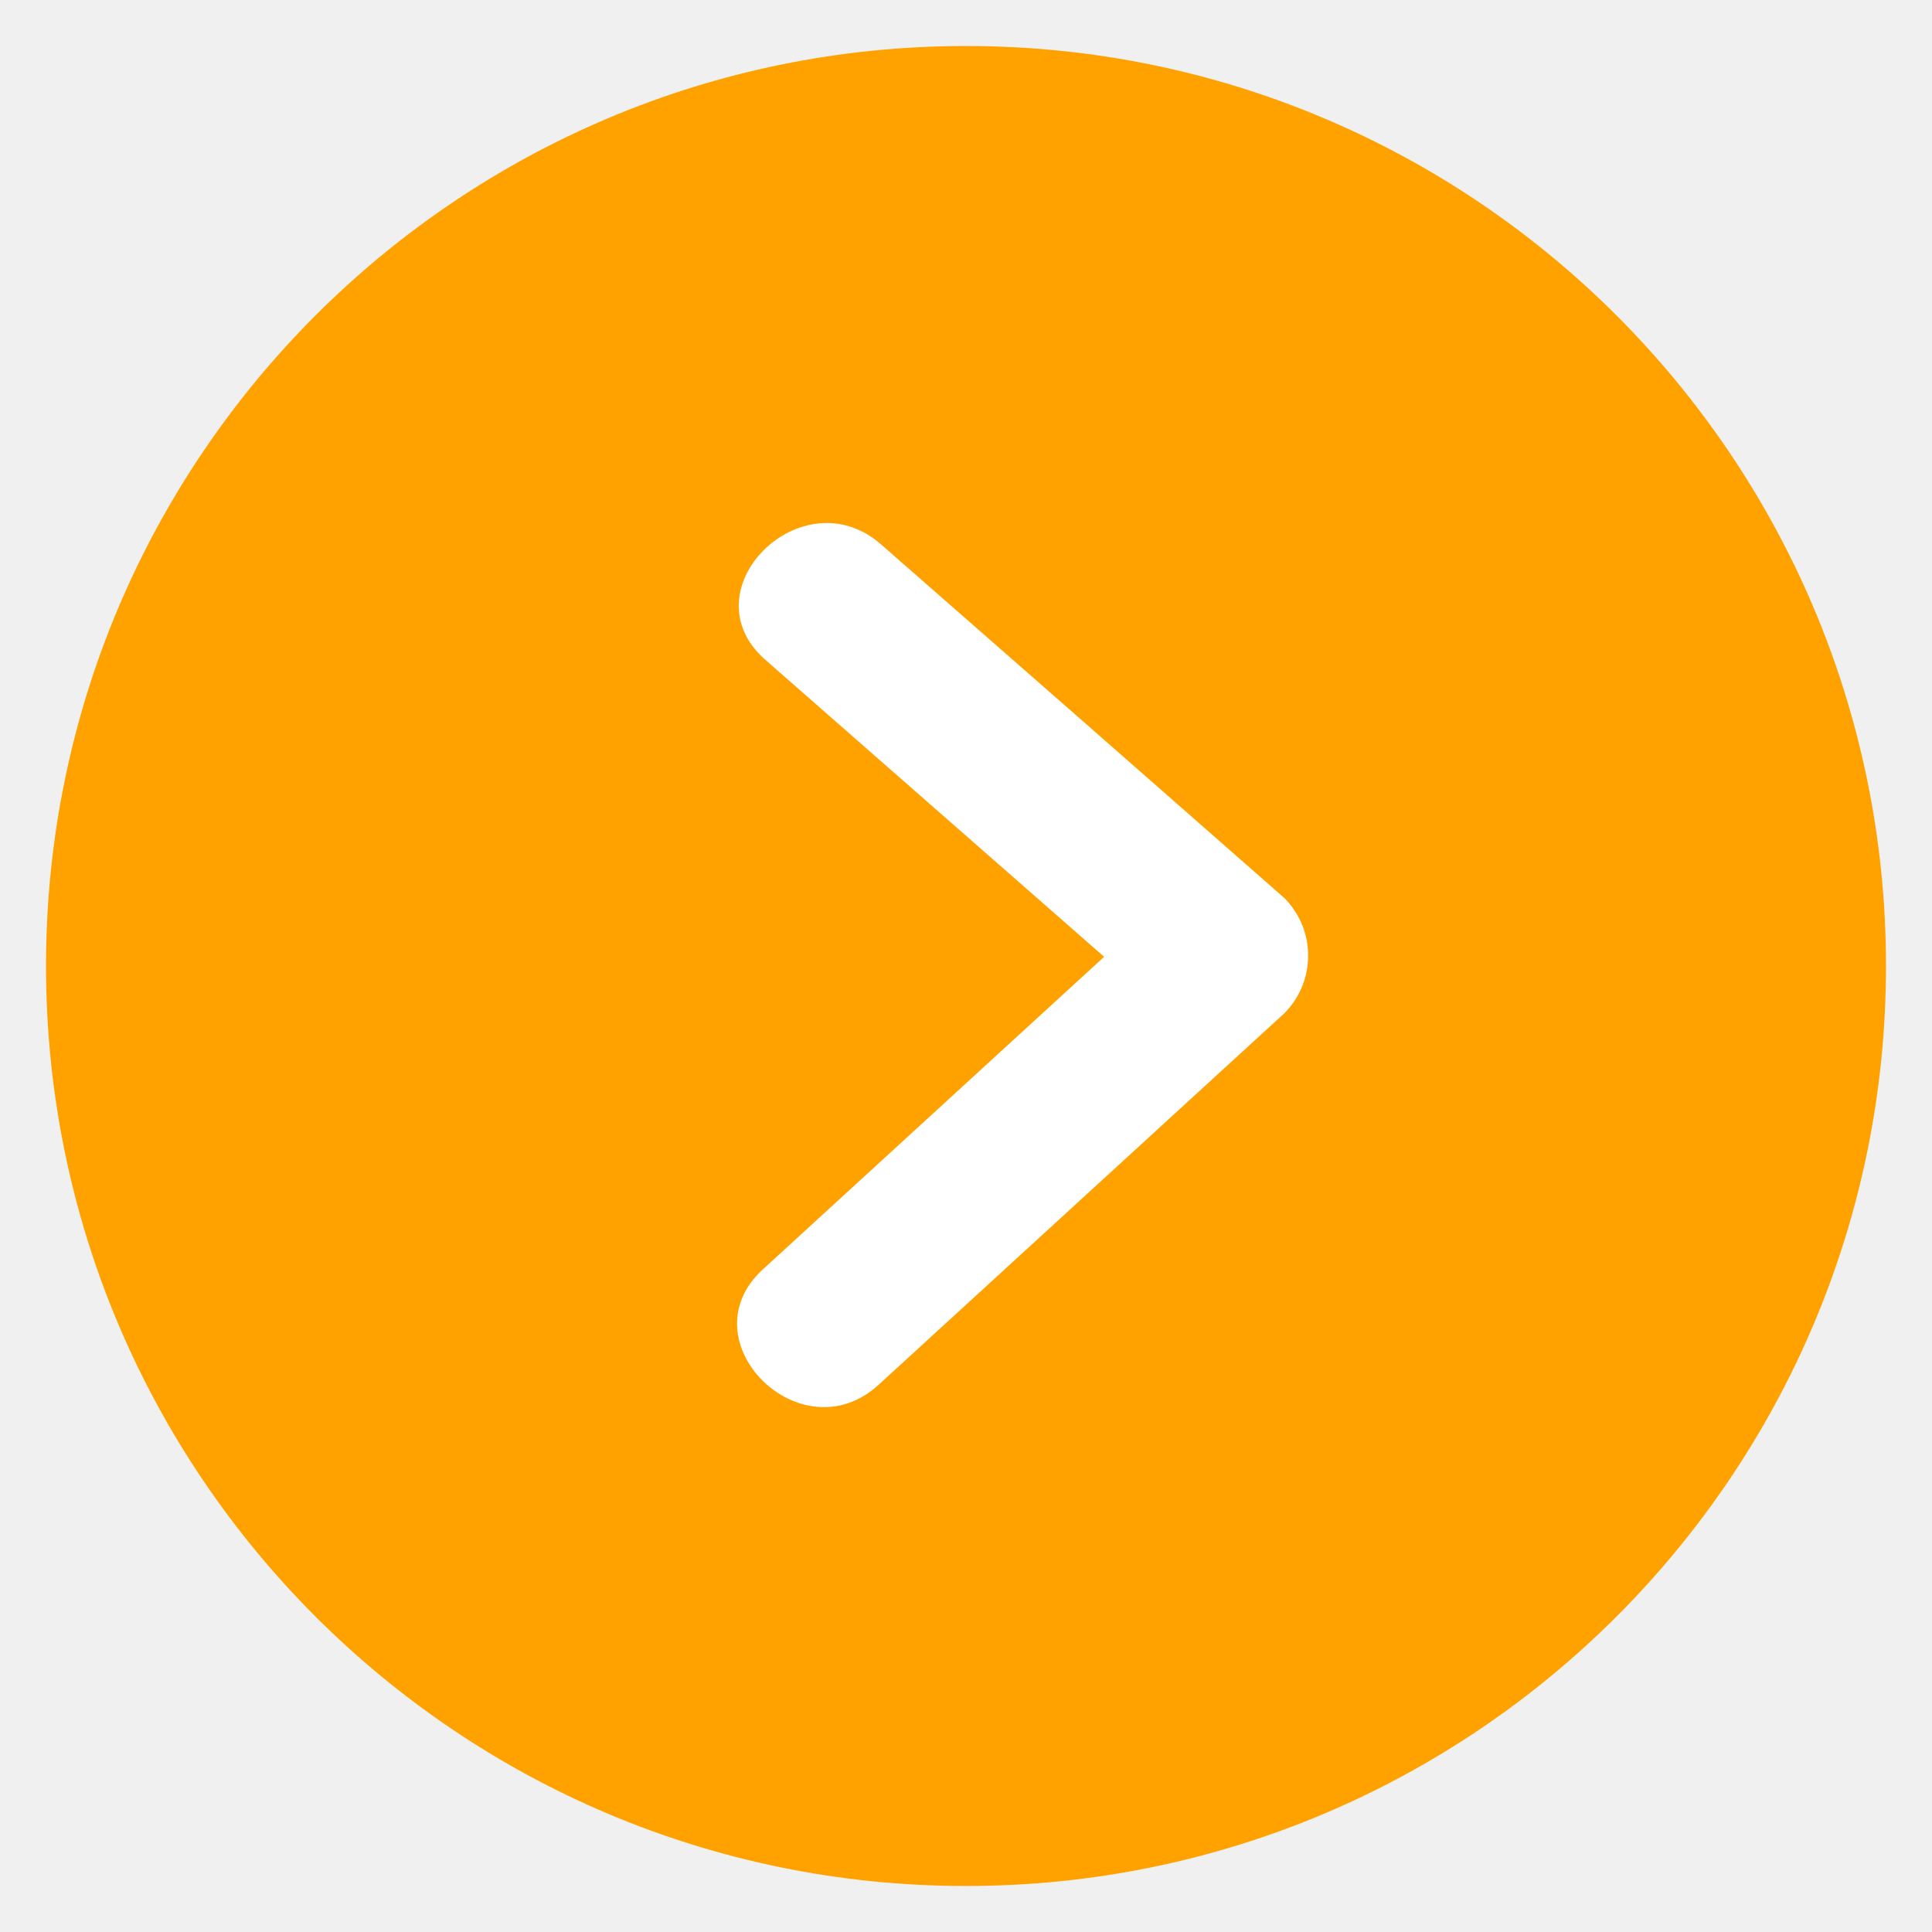
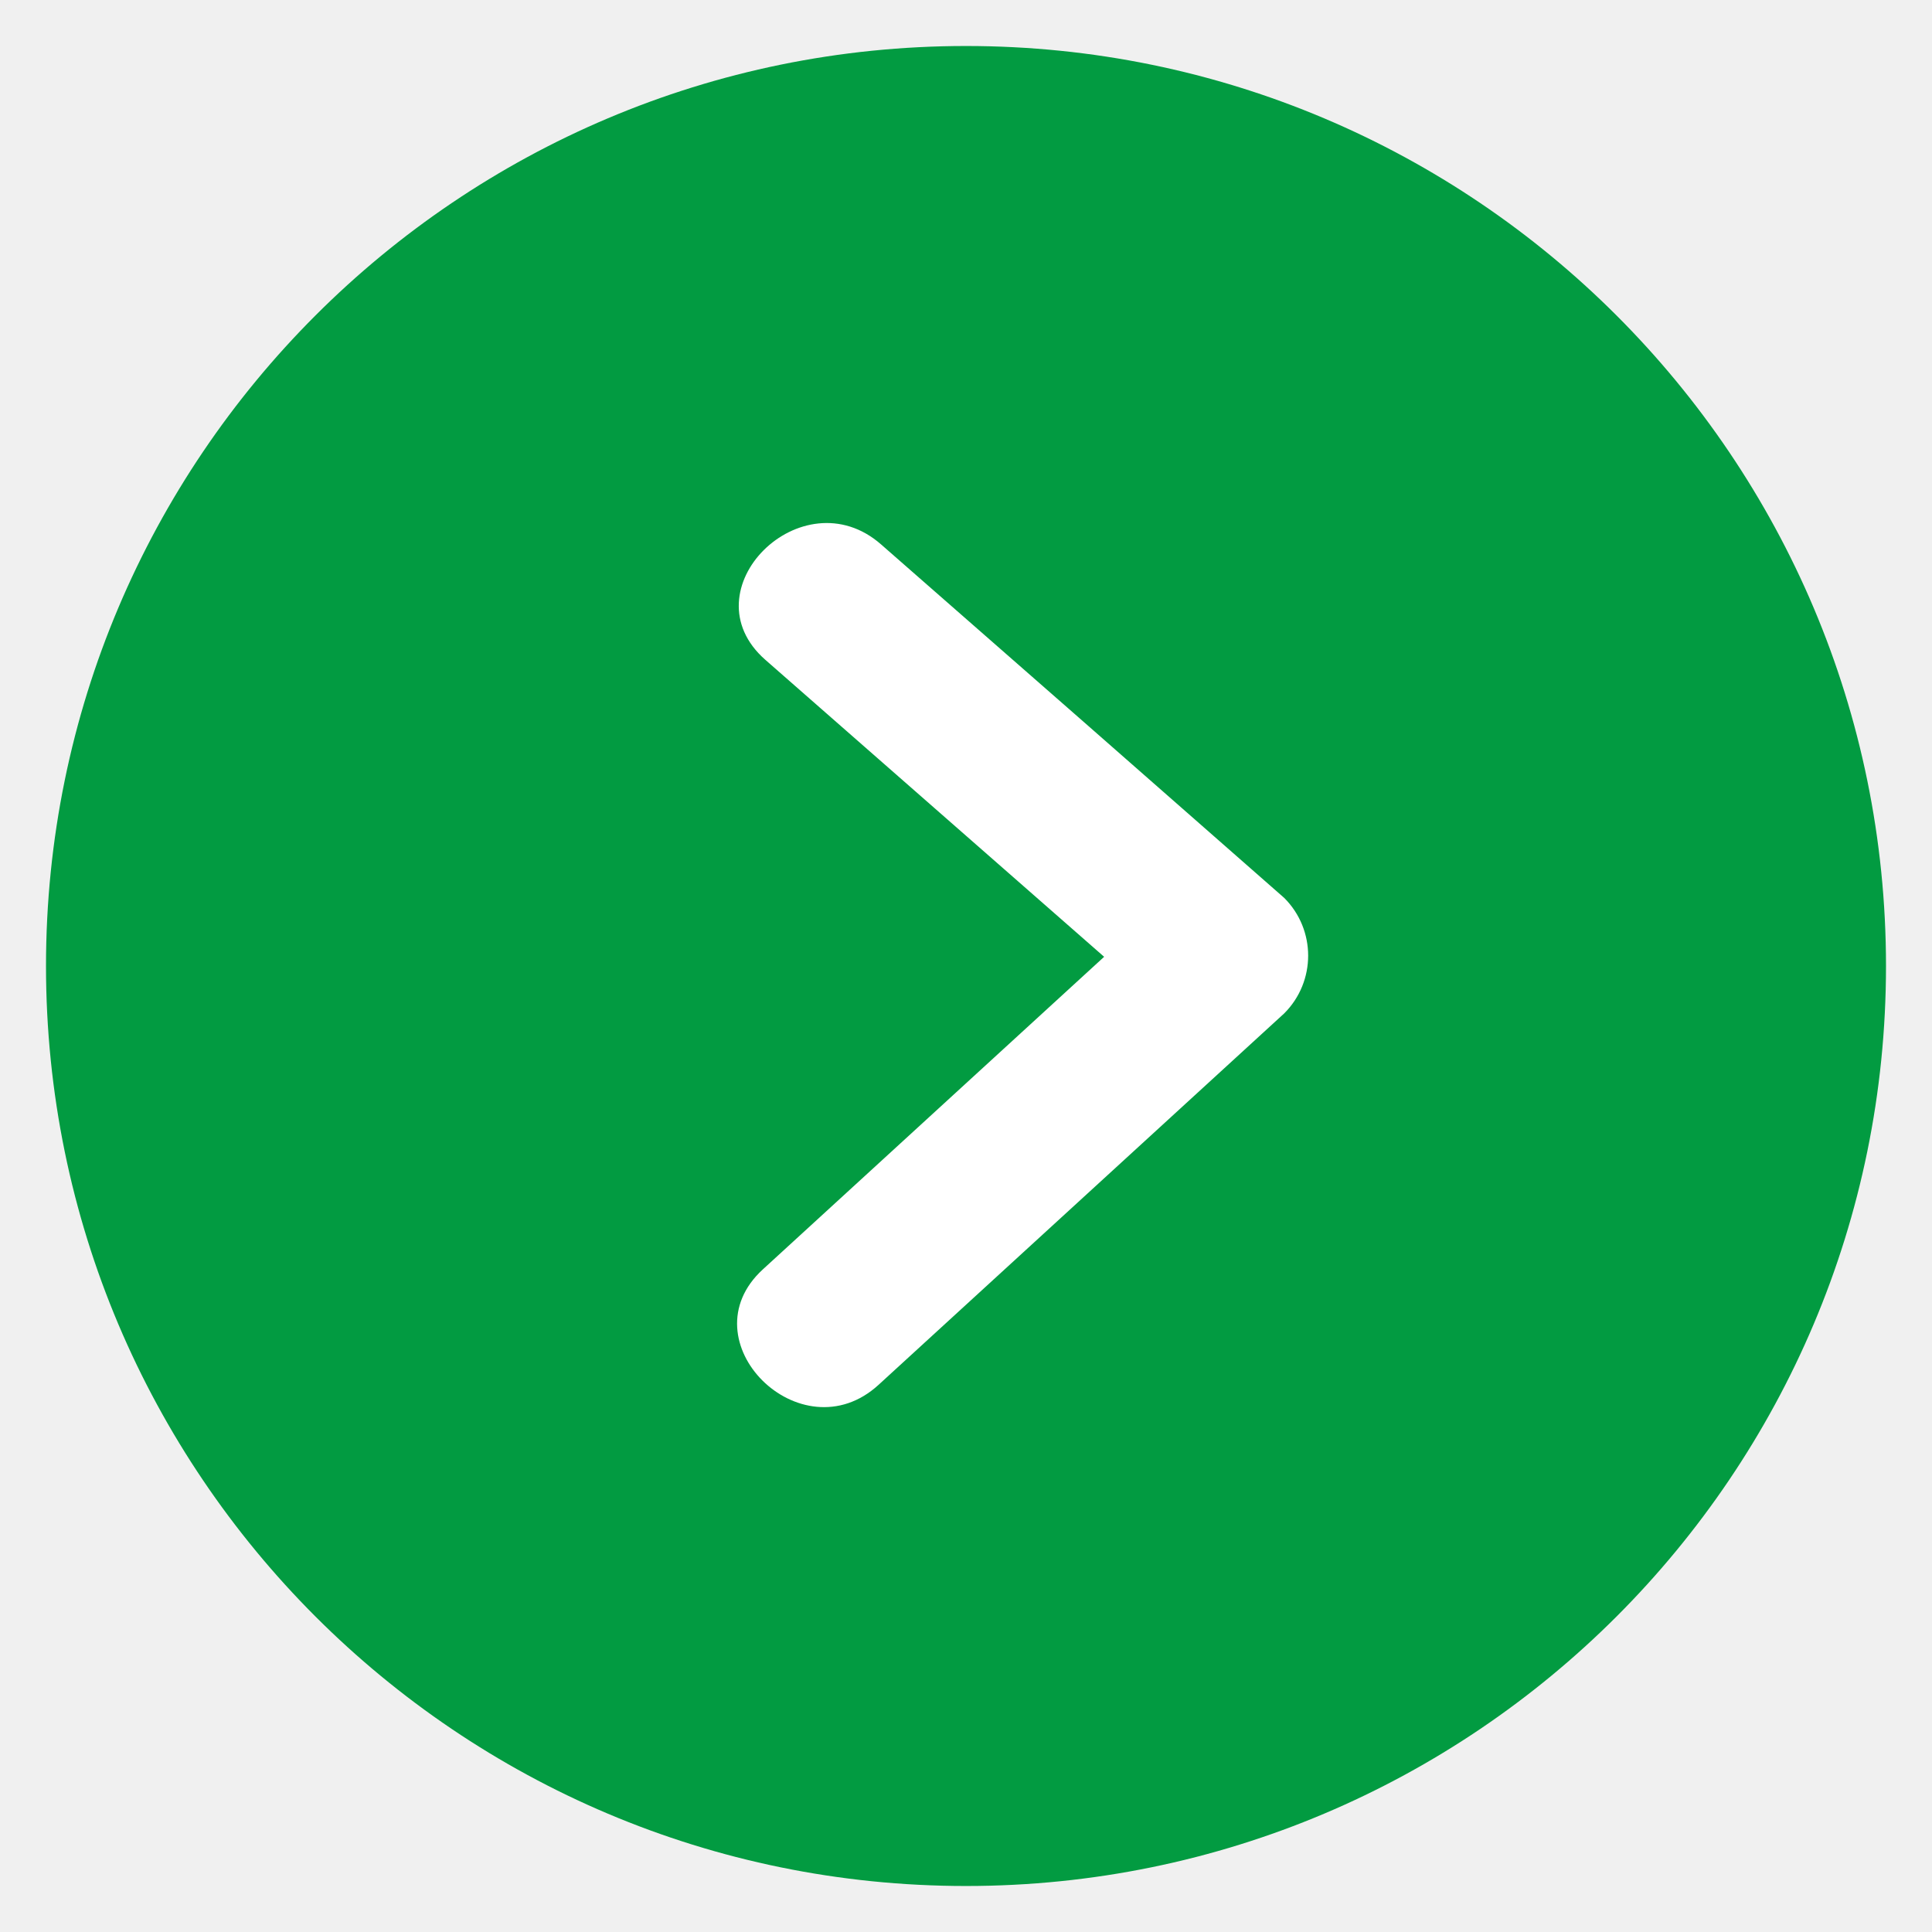
<svg xmlns="http://www.w3.org/2000/svg" width="84" height="84" viewBox="0 0 84 84">
  <defs>
    <style>
      .cls-1 {
-         fill: #ffa200;
+         fill: #029b41;
      }

      .cls-2 {
        fill: #fff;
        fill-rule: evenodd;
      }
    </style>
  </defs>
  <circle class="cls-1" cx="42" cy="42" r="40" />
  <path class="cls-2" d="M754.836,4510.04q-8.763-7.7-17.529-15.37c-3.432-3.01-8.483,1.99-5.029,5.02q7.365,6.45,14.728,12.91l-14.838,13.59c-3.384,3.1,1.656,8.11,5.03,5.02q8.817-8.07,17.638-16.15A3.548,3.548,0,0,0,754.836,4510.04Z" transform="translate(-699 -4471)" />
</svg>
